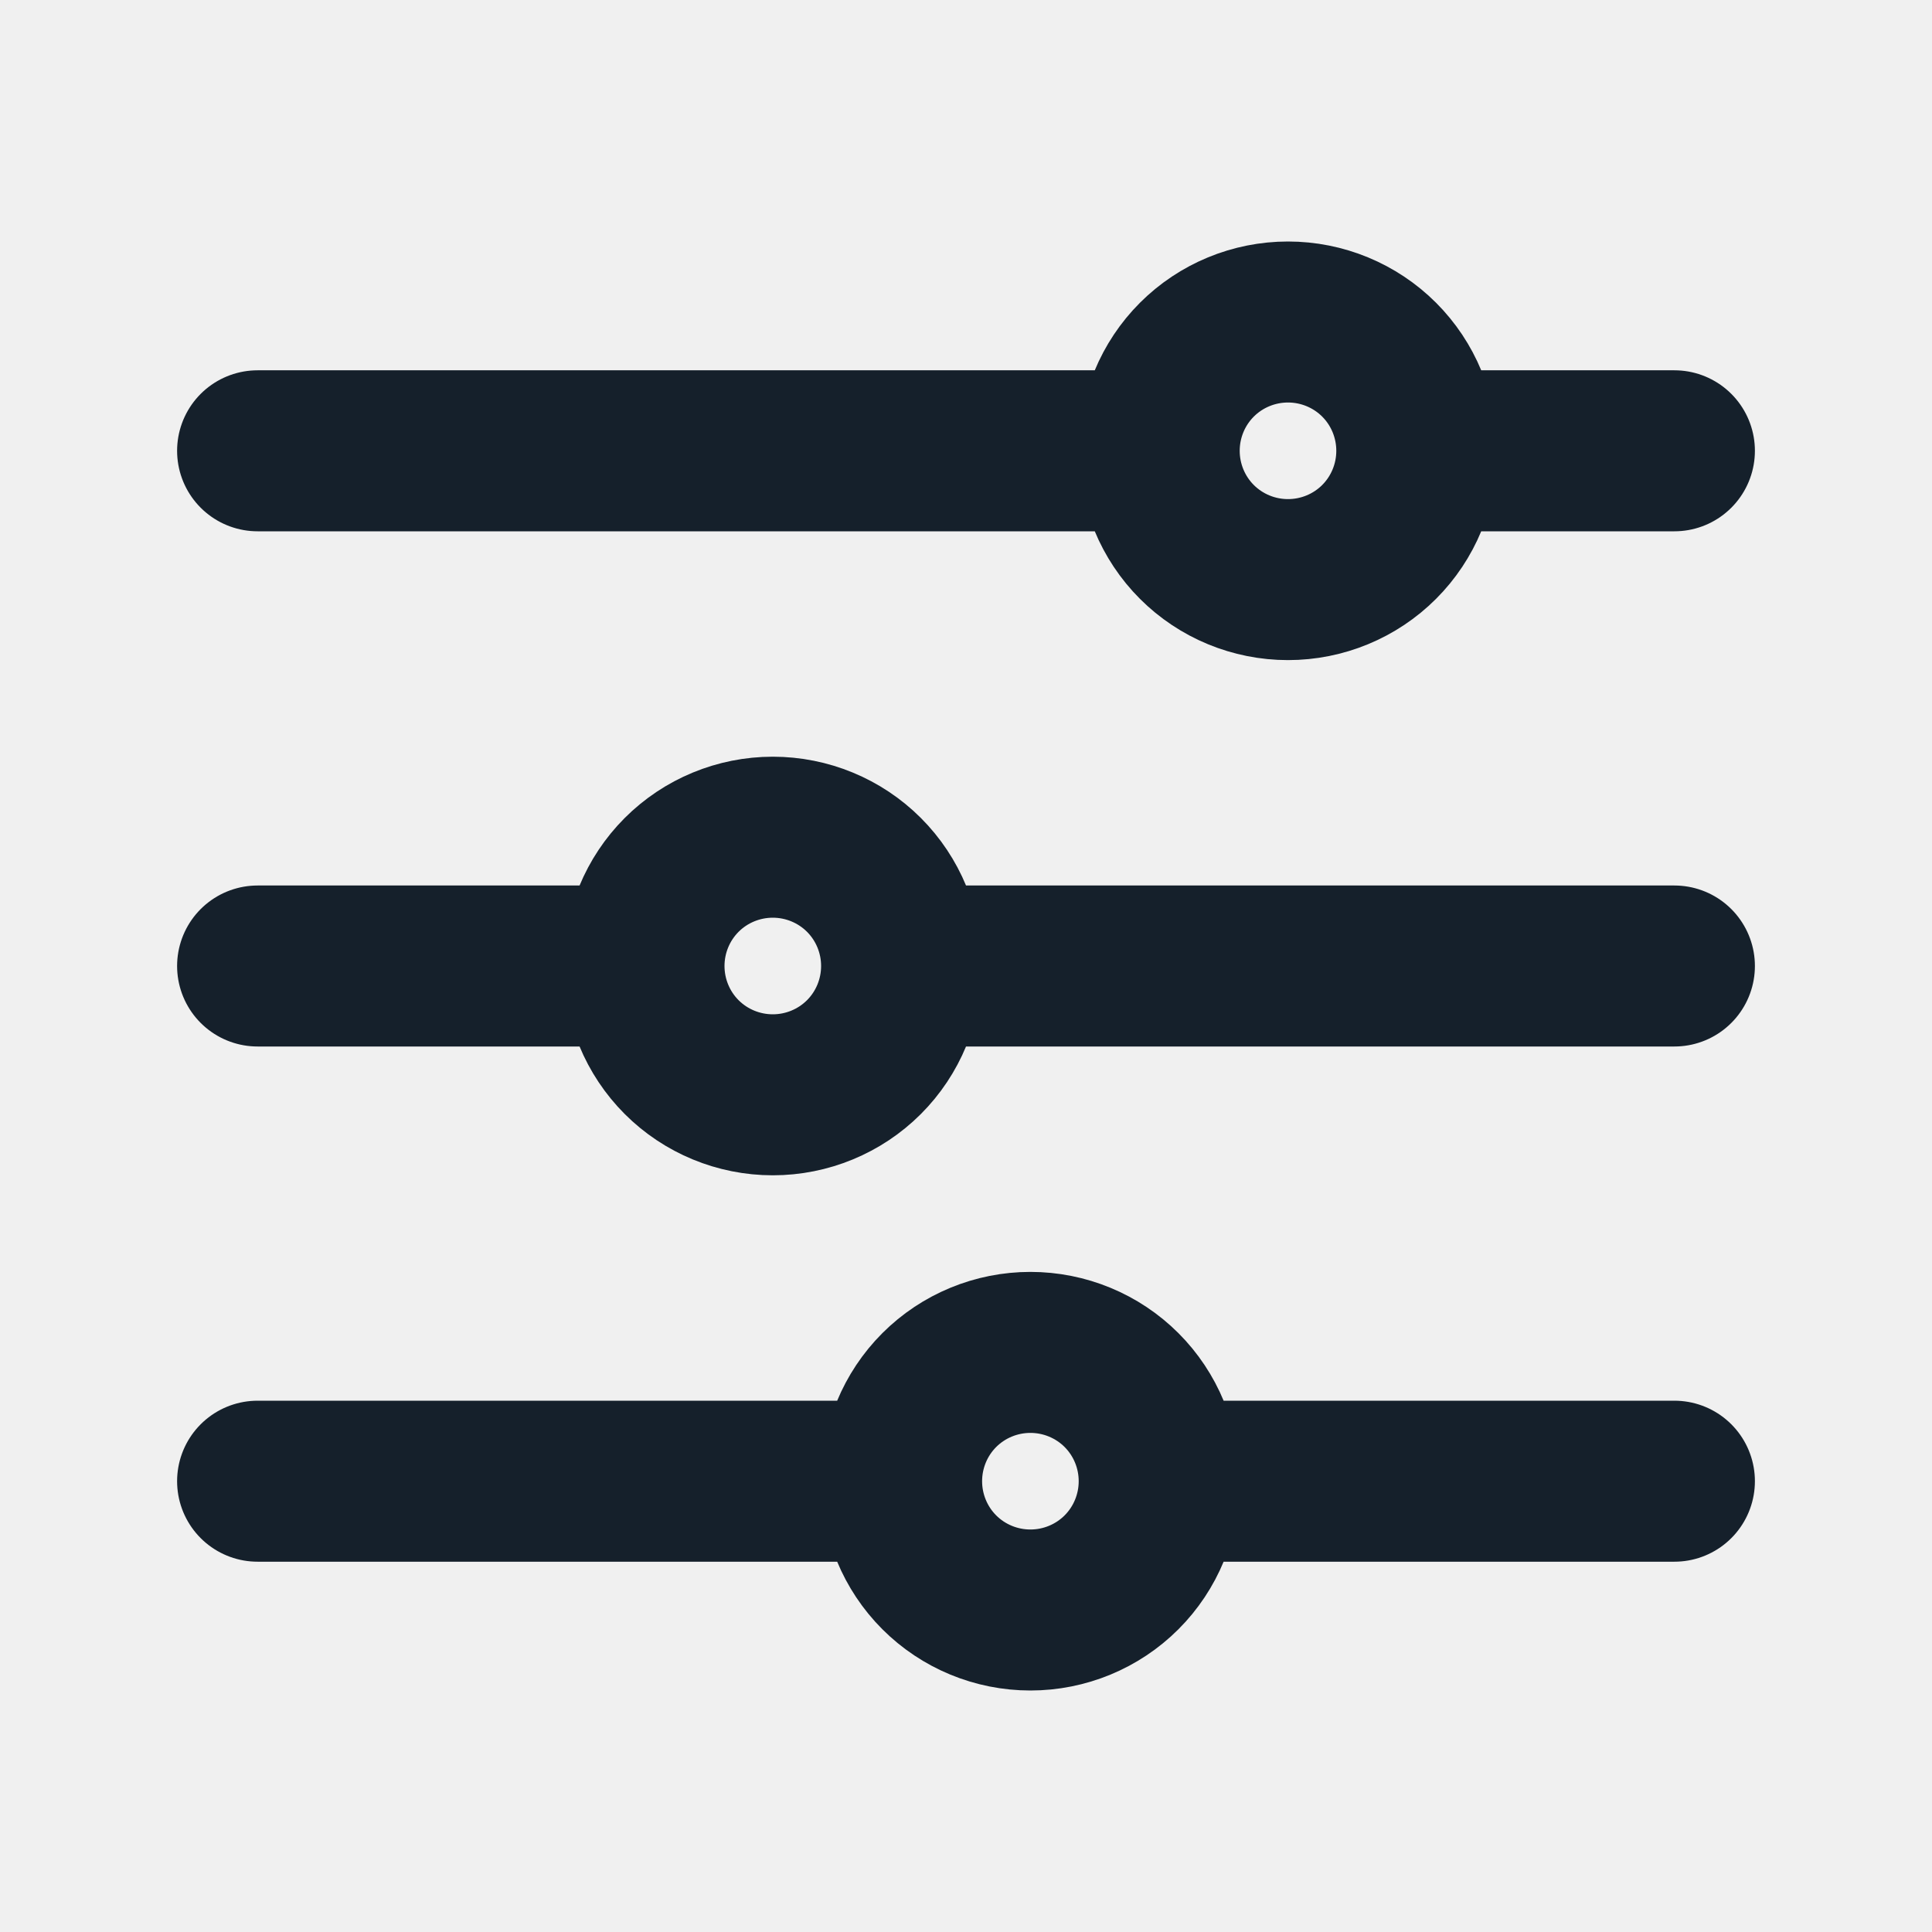
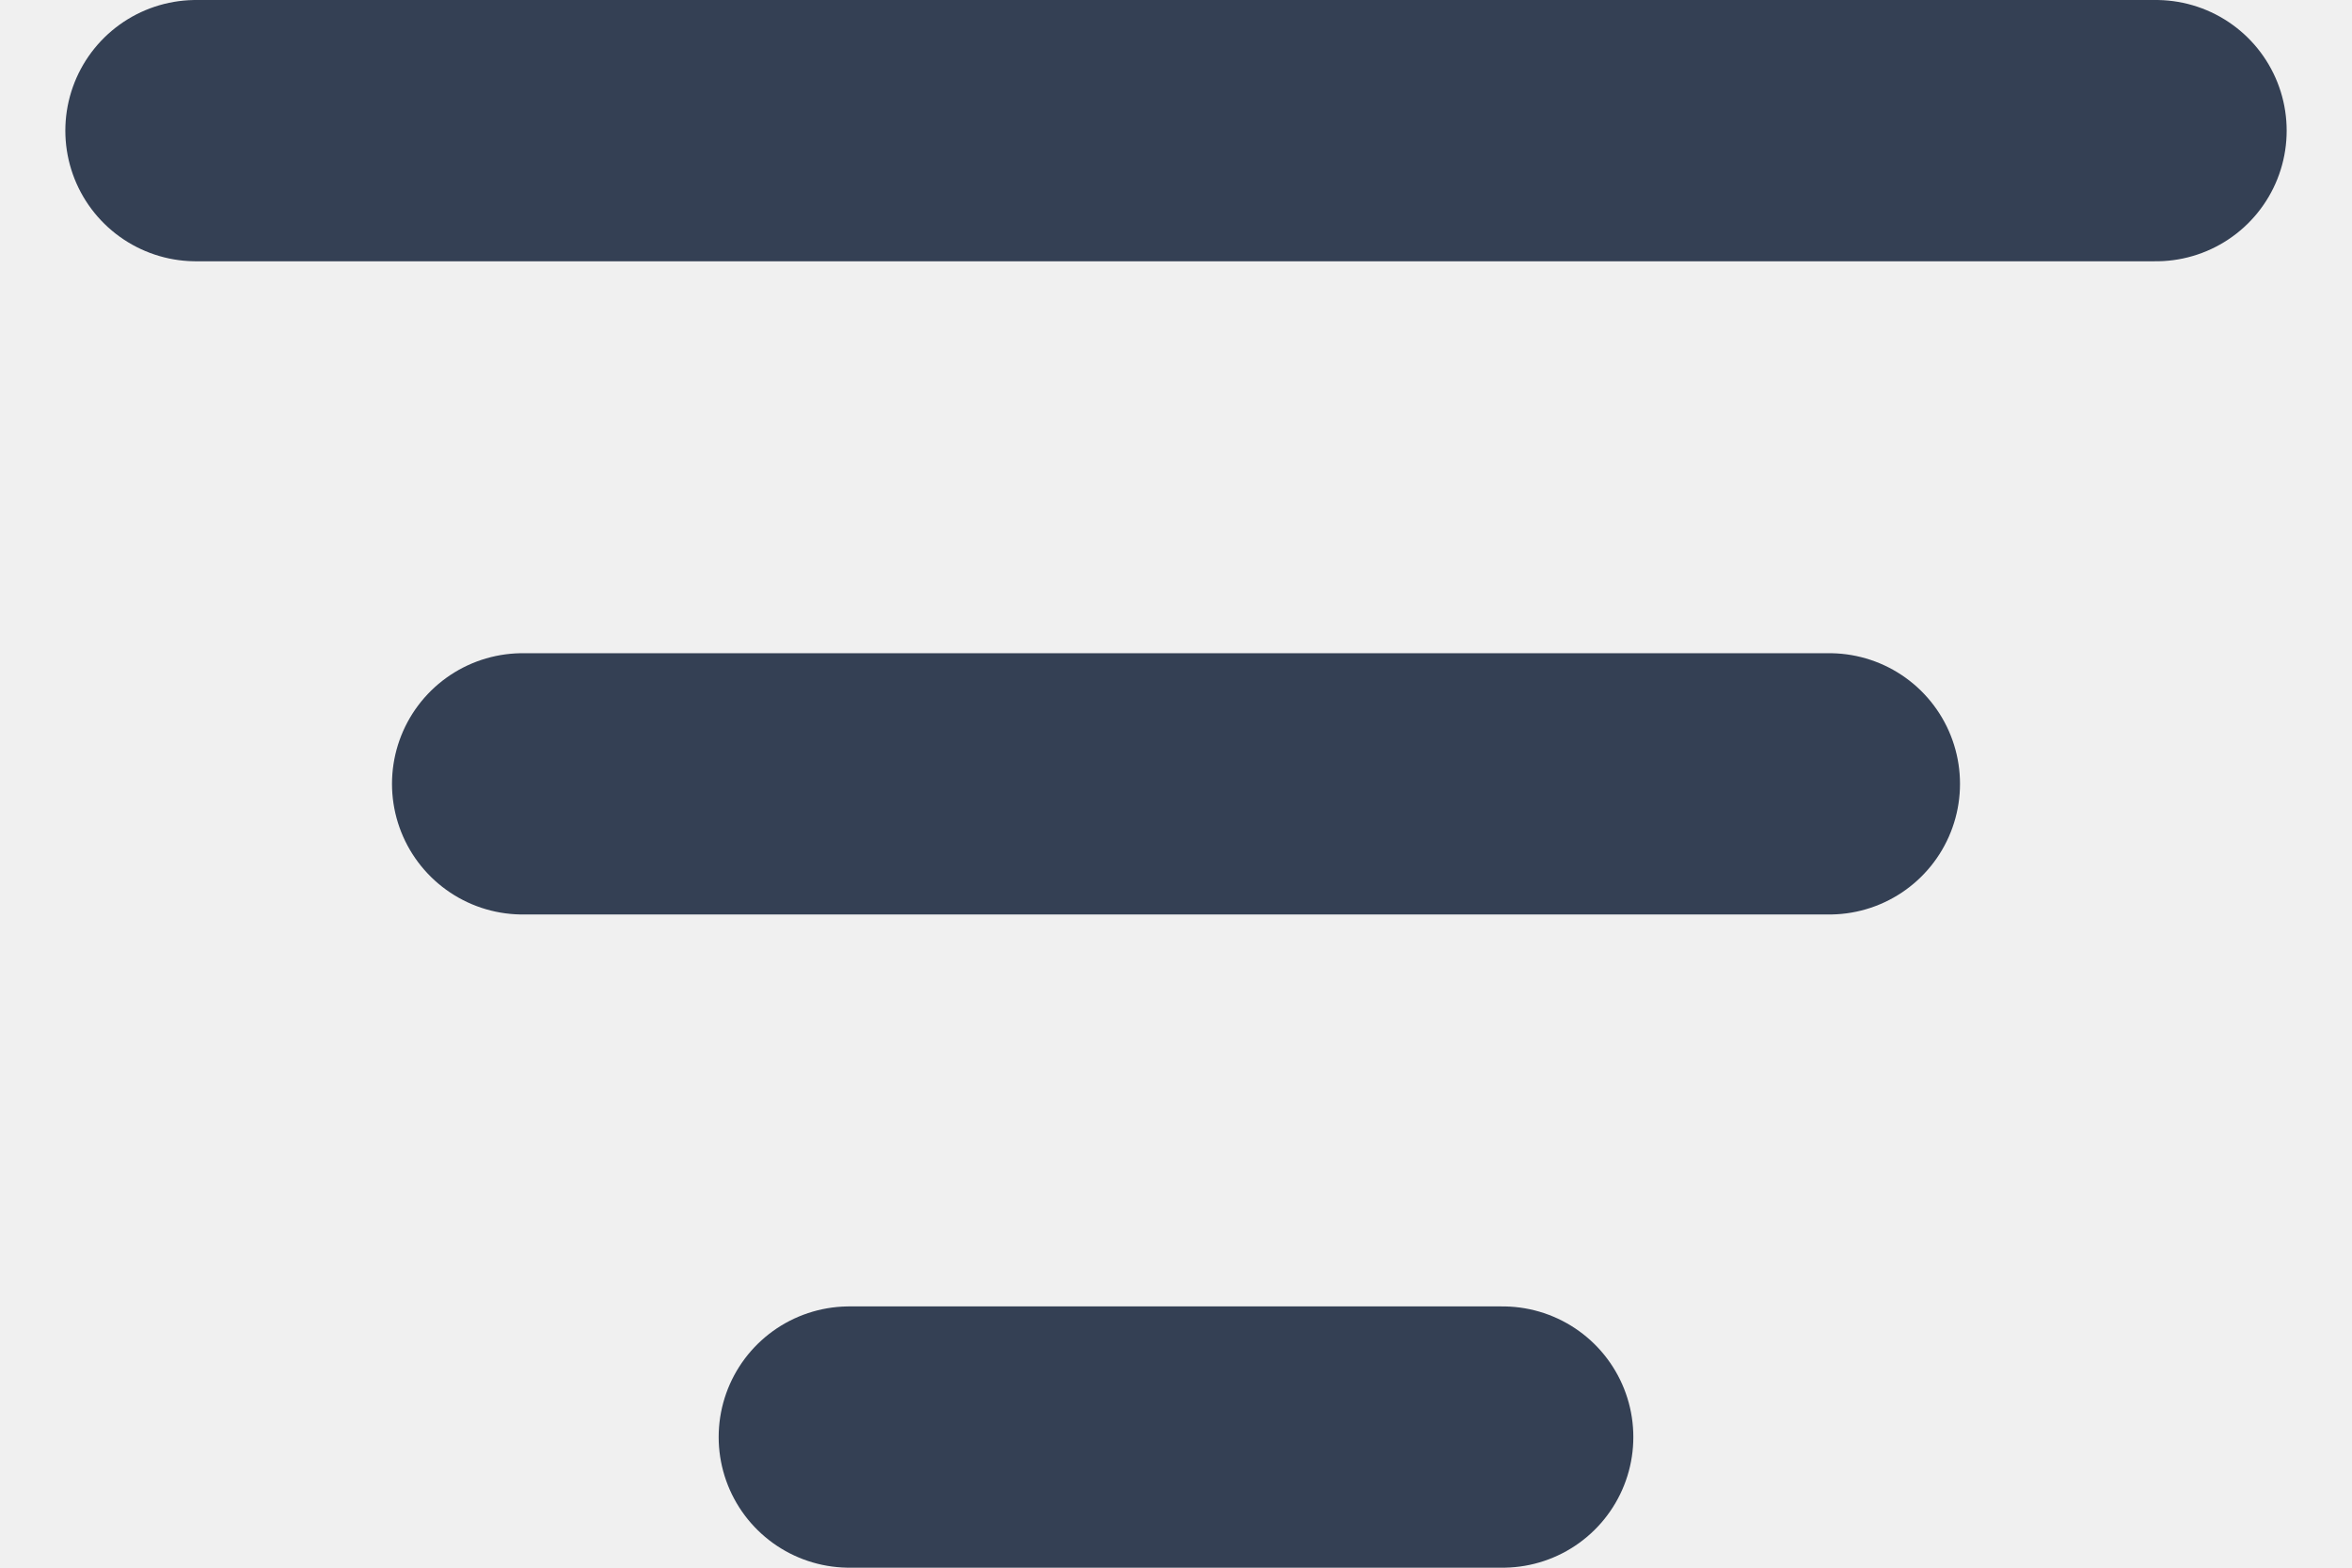
- <svg xmlns="http://www.w3.org/2000/svg" width="12" height="12" viewBox="0 0 12 12" fill="none">
-   <g clip-path="url(#clip0_557_78304)">
-     <path d="M1.6 6H4M1.6 9.2H5.6M1.6 2.8H7.2M8.8 2.8H10.4M5.6 6H10.4M7.2 9.2H10.4M4.8 5.2C4.588 5.2 4.384 5.284 4.234 5.434C4.084 5.584 4 5.788 4 6C4 6.212 4.084 6.416 4.234 6.566C4.384 6.716 4.588 6.8 4.8 6.8C5.012 6.8 5.216 6.716 5.366 6.566C5.516 6.416 5.6 6.212 5.6 6C5.6 5.788 5.516 5.584 5.366 5.434C5.216 5.284 5.012 5.2 4.8 5.2ZM6.4 8.4C6.188 8.4 5.984 8.484 5.834 8.634C5.684 8.784 5.6 8.988 5.6 9.2C5.6 9.412 5.684 9.616 5.834 9.766C5.984 9.916 6.188 10 6.4 10C6.612 10 6.816 9.916 6.966 9.766C7.116 9.616 7.2 9.412 7.2 9.2C7.2 8.988 7.116 8.784 6.966 8.634C6.816 8.484 6.612 8.4 6.4 8.4V8.4ZM8 2C7.788 2 7.584 2.084 7.434 2.234C7.284 2.384 7.2 2.588 7.2 2.8C7.2 3.012 7.284 3.216 7.434 3.366C7.584 3.516 7.788 3.6 8 3.6C8.212 3.6 8.416 3.516 8.566 3.366C8.716 3.216 8.8 3.012 8.8 2.8C8.8 2.588 8.716 2.384 8.566 2.234C8.416 2.084 8.212 2 8 2V2Z" stroke="#15202B" stroke-miterlimit="10" stroke-linecap="round" stroke-linejoin="round" />
-   </g>
-   <defs>
-     <clipPath id="clip0_557_78304">
-       <rect width="12" height="12" fill="white" />
-     </clipPath>
-   </defs>
+ <svg xmlns="http://www.w3.org/2000/svg" width="18" height="12" viewBox="0 0 18 12" fill="none">
+   <path d="M4 6H14M1.5 1H16.5M6.5 11H11.5" stroke="#344054" stroke-width="2" stroke-linecap="round" stroke-linejoin="round" />
</svg>
